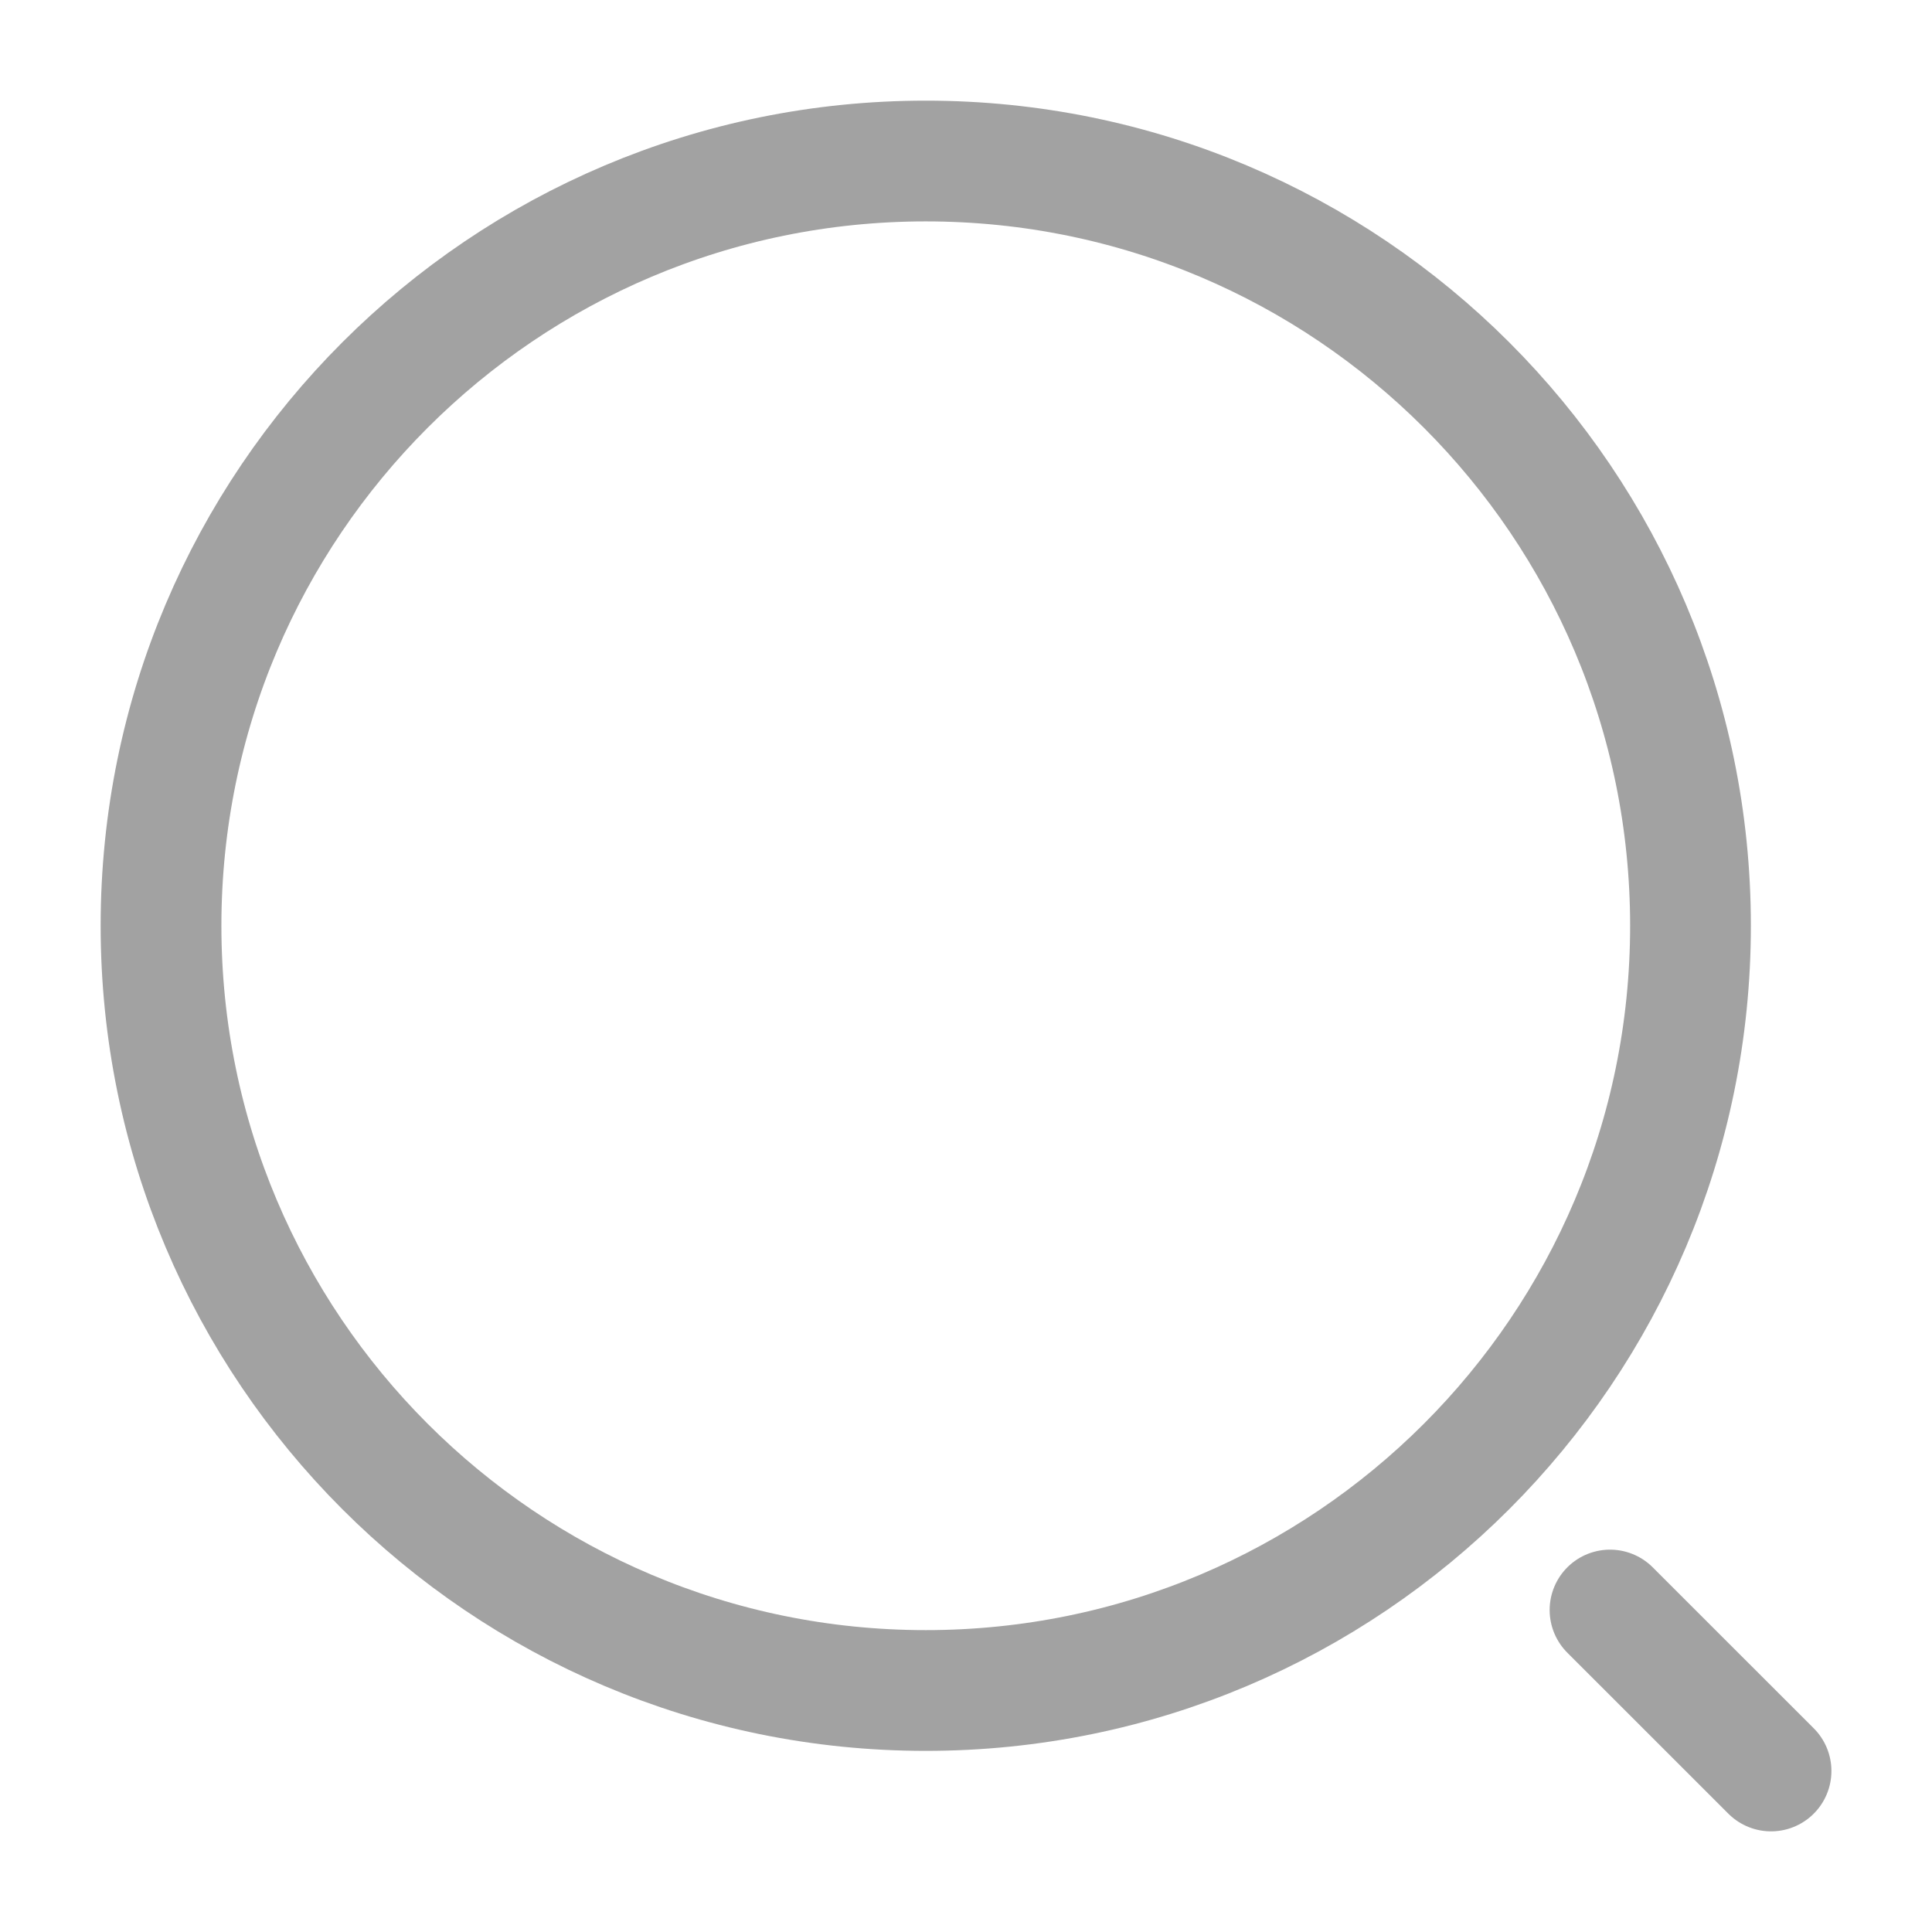
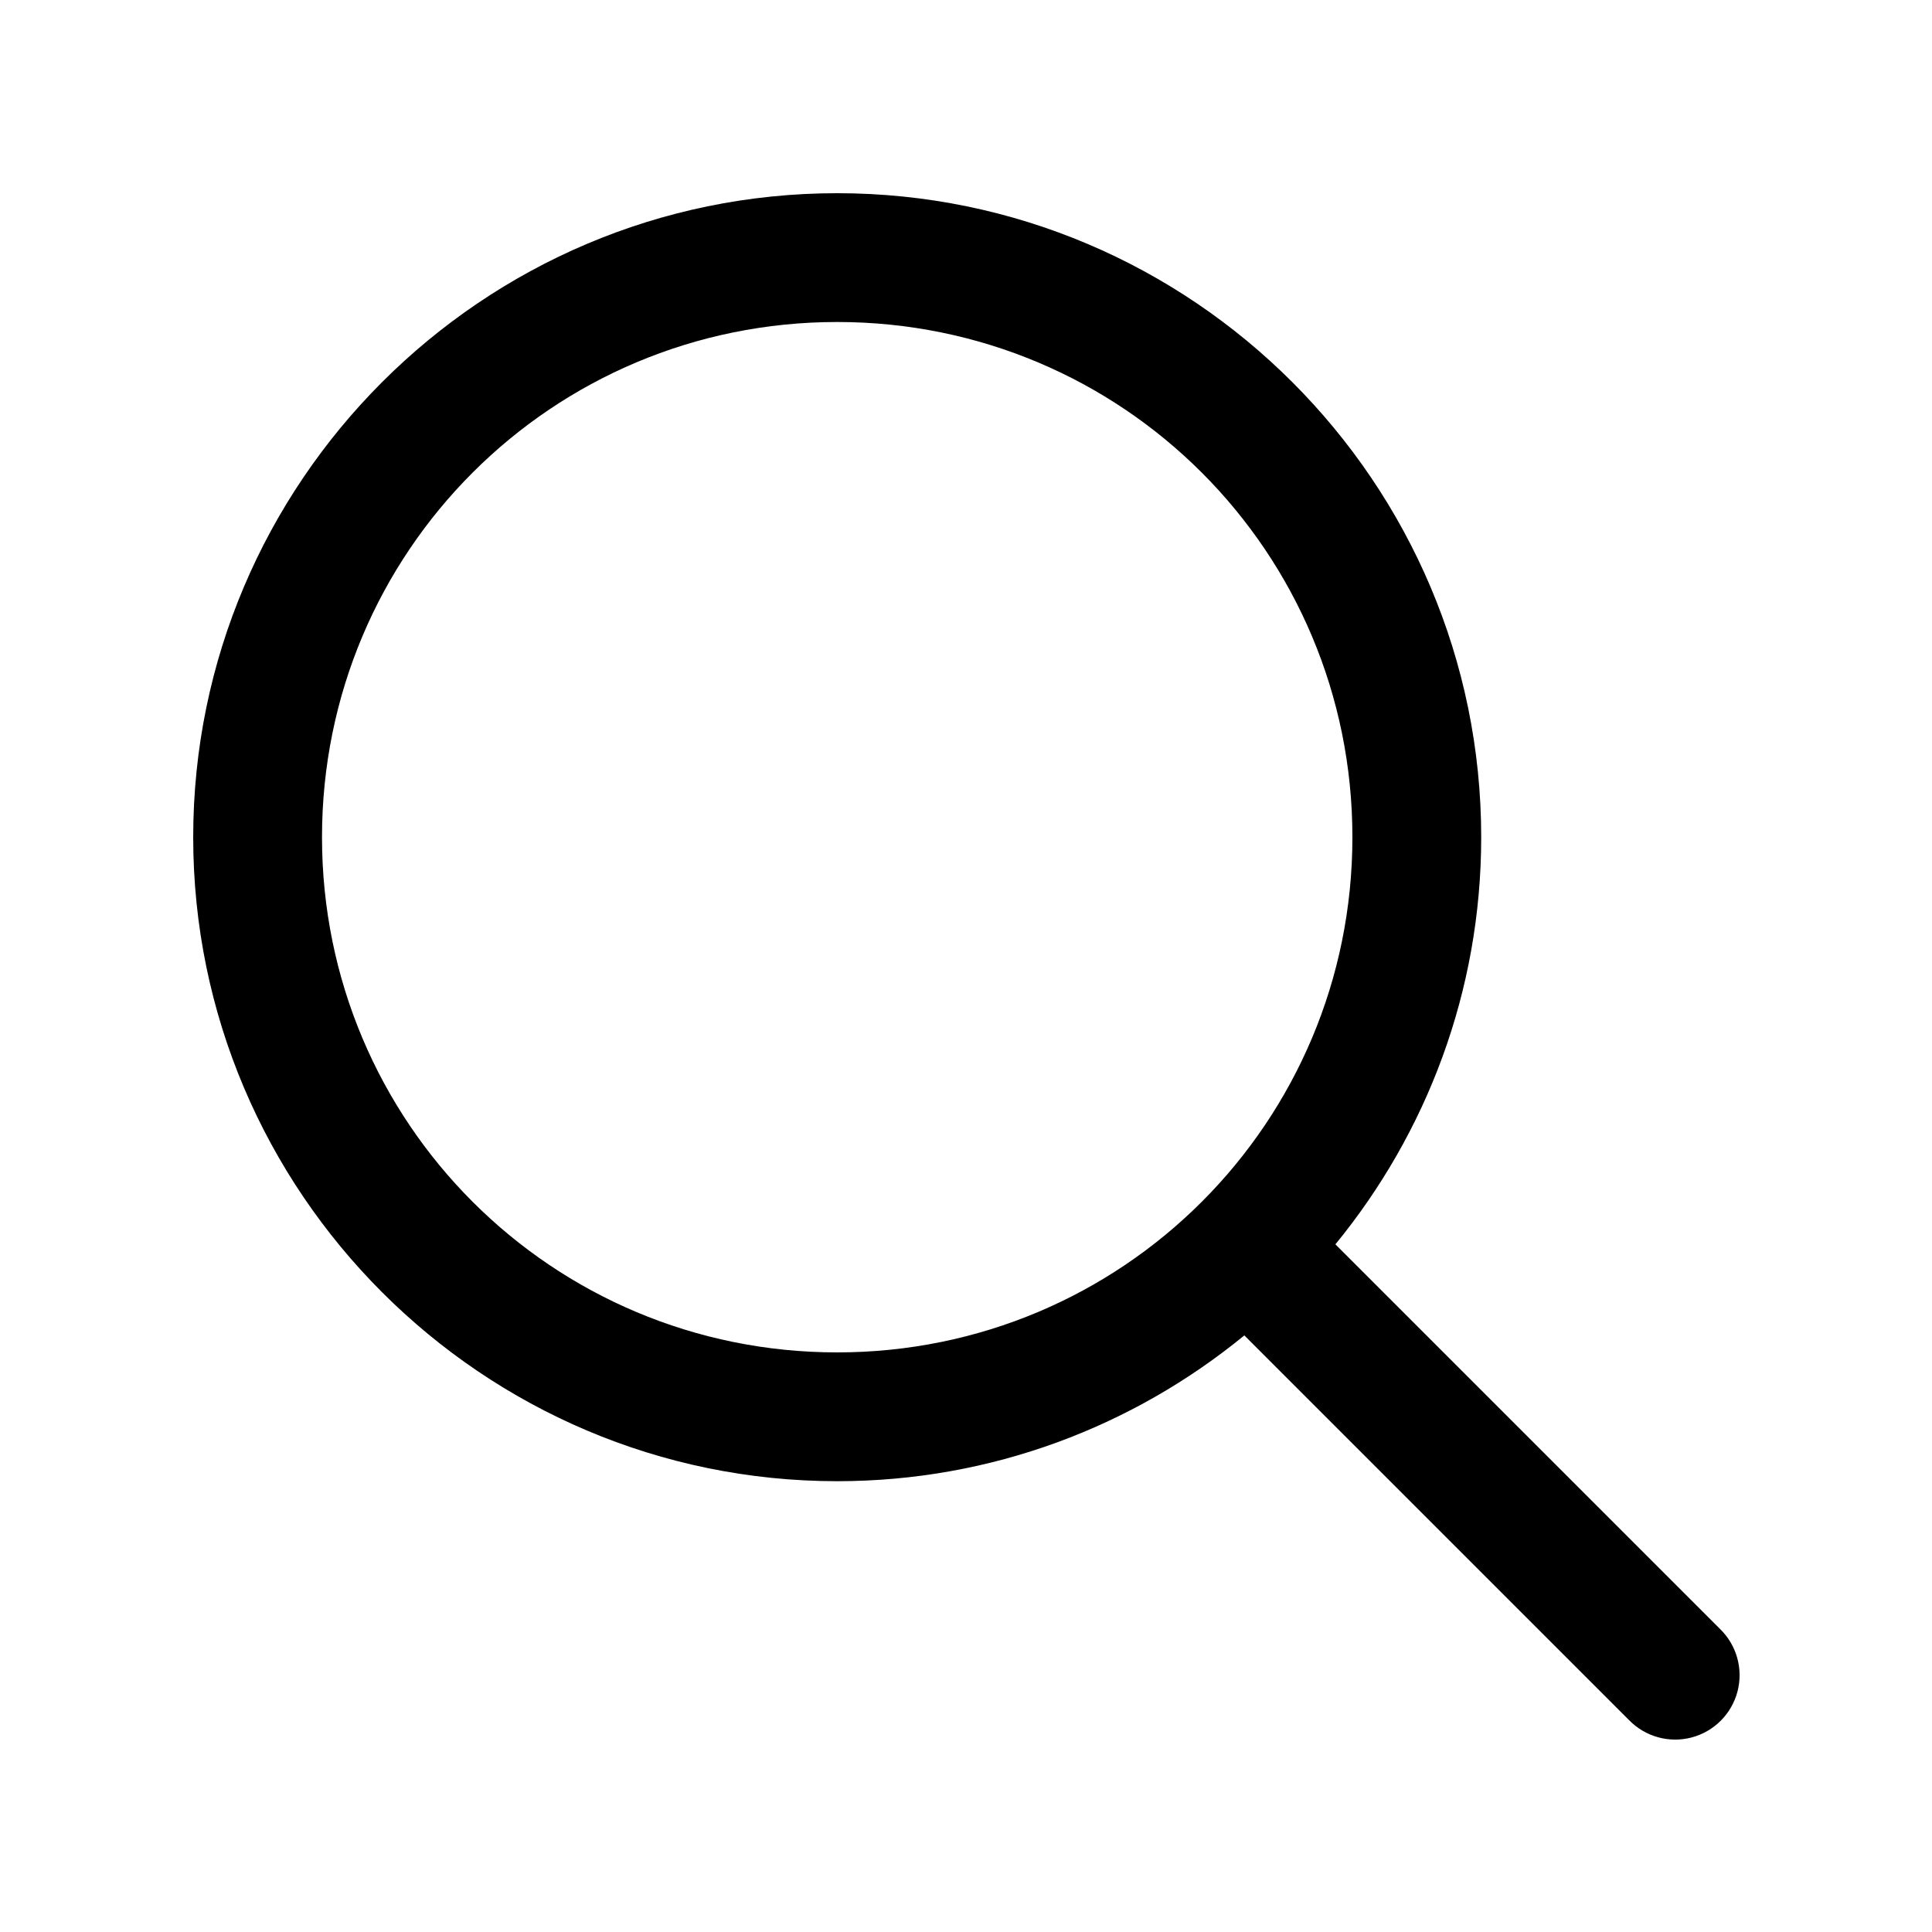
- <svg xmlns="http://www.w3.org/2000/svg" width="32" height="32" viewBox="0 0 32 32" fill="none">
-   <path d="M15.334 28C22.329 28 28 22.329 28 15.333C28 8.338 22.329 2.667 15.334 2.667C8.338 2.667 2.667 8.338 2.667 15.333C2.667 22.329 8.338 28 15.334 28Z" stroke="#A2A2A2" stroke-width="2" stroke-linecap="round" stroke-linejoin="round" />
-   <path d="M29.334 29.333L26.667 26.667" stroke="#A2A2A2" stroke-width="2" stroke-linecap="round" stroke-linejoin="round" />
+ <svg xmlns="http://www.w3.org/2000/svg" viewBox="0 0 30 30" width="60px" height="60px">
+   <path d="M 13 3 C 7.489 3 3 7.489 3 13 C 3 18.511 7.489 23 13 23 C 15.397 23 17.597 22.149 19.322 20.736 L 25.293 26.707 A 1 1 0 1 0 26.707 25.293 L 20.736 19.322 C 22.149 17.597 23 15.397 23 13 C 23 7.489 18.511 3 13 3 z M 13 5 C 17.43 5 21 8.57 21 13 C 21 17.43 17.43 21 13 21 C 8.57 21 5 17.43 5 13 C 5 8.57 8.57 5 13 5 z" />
</svg>
